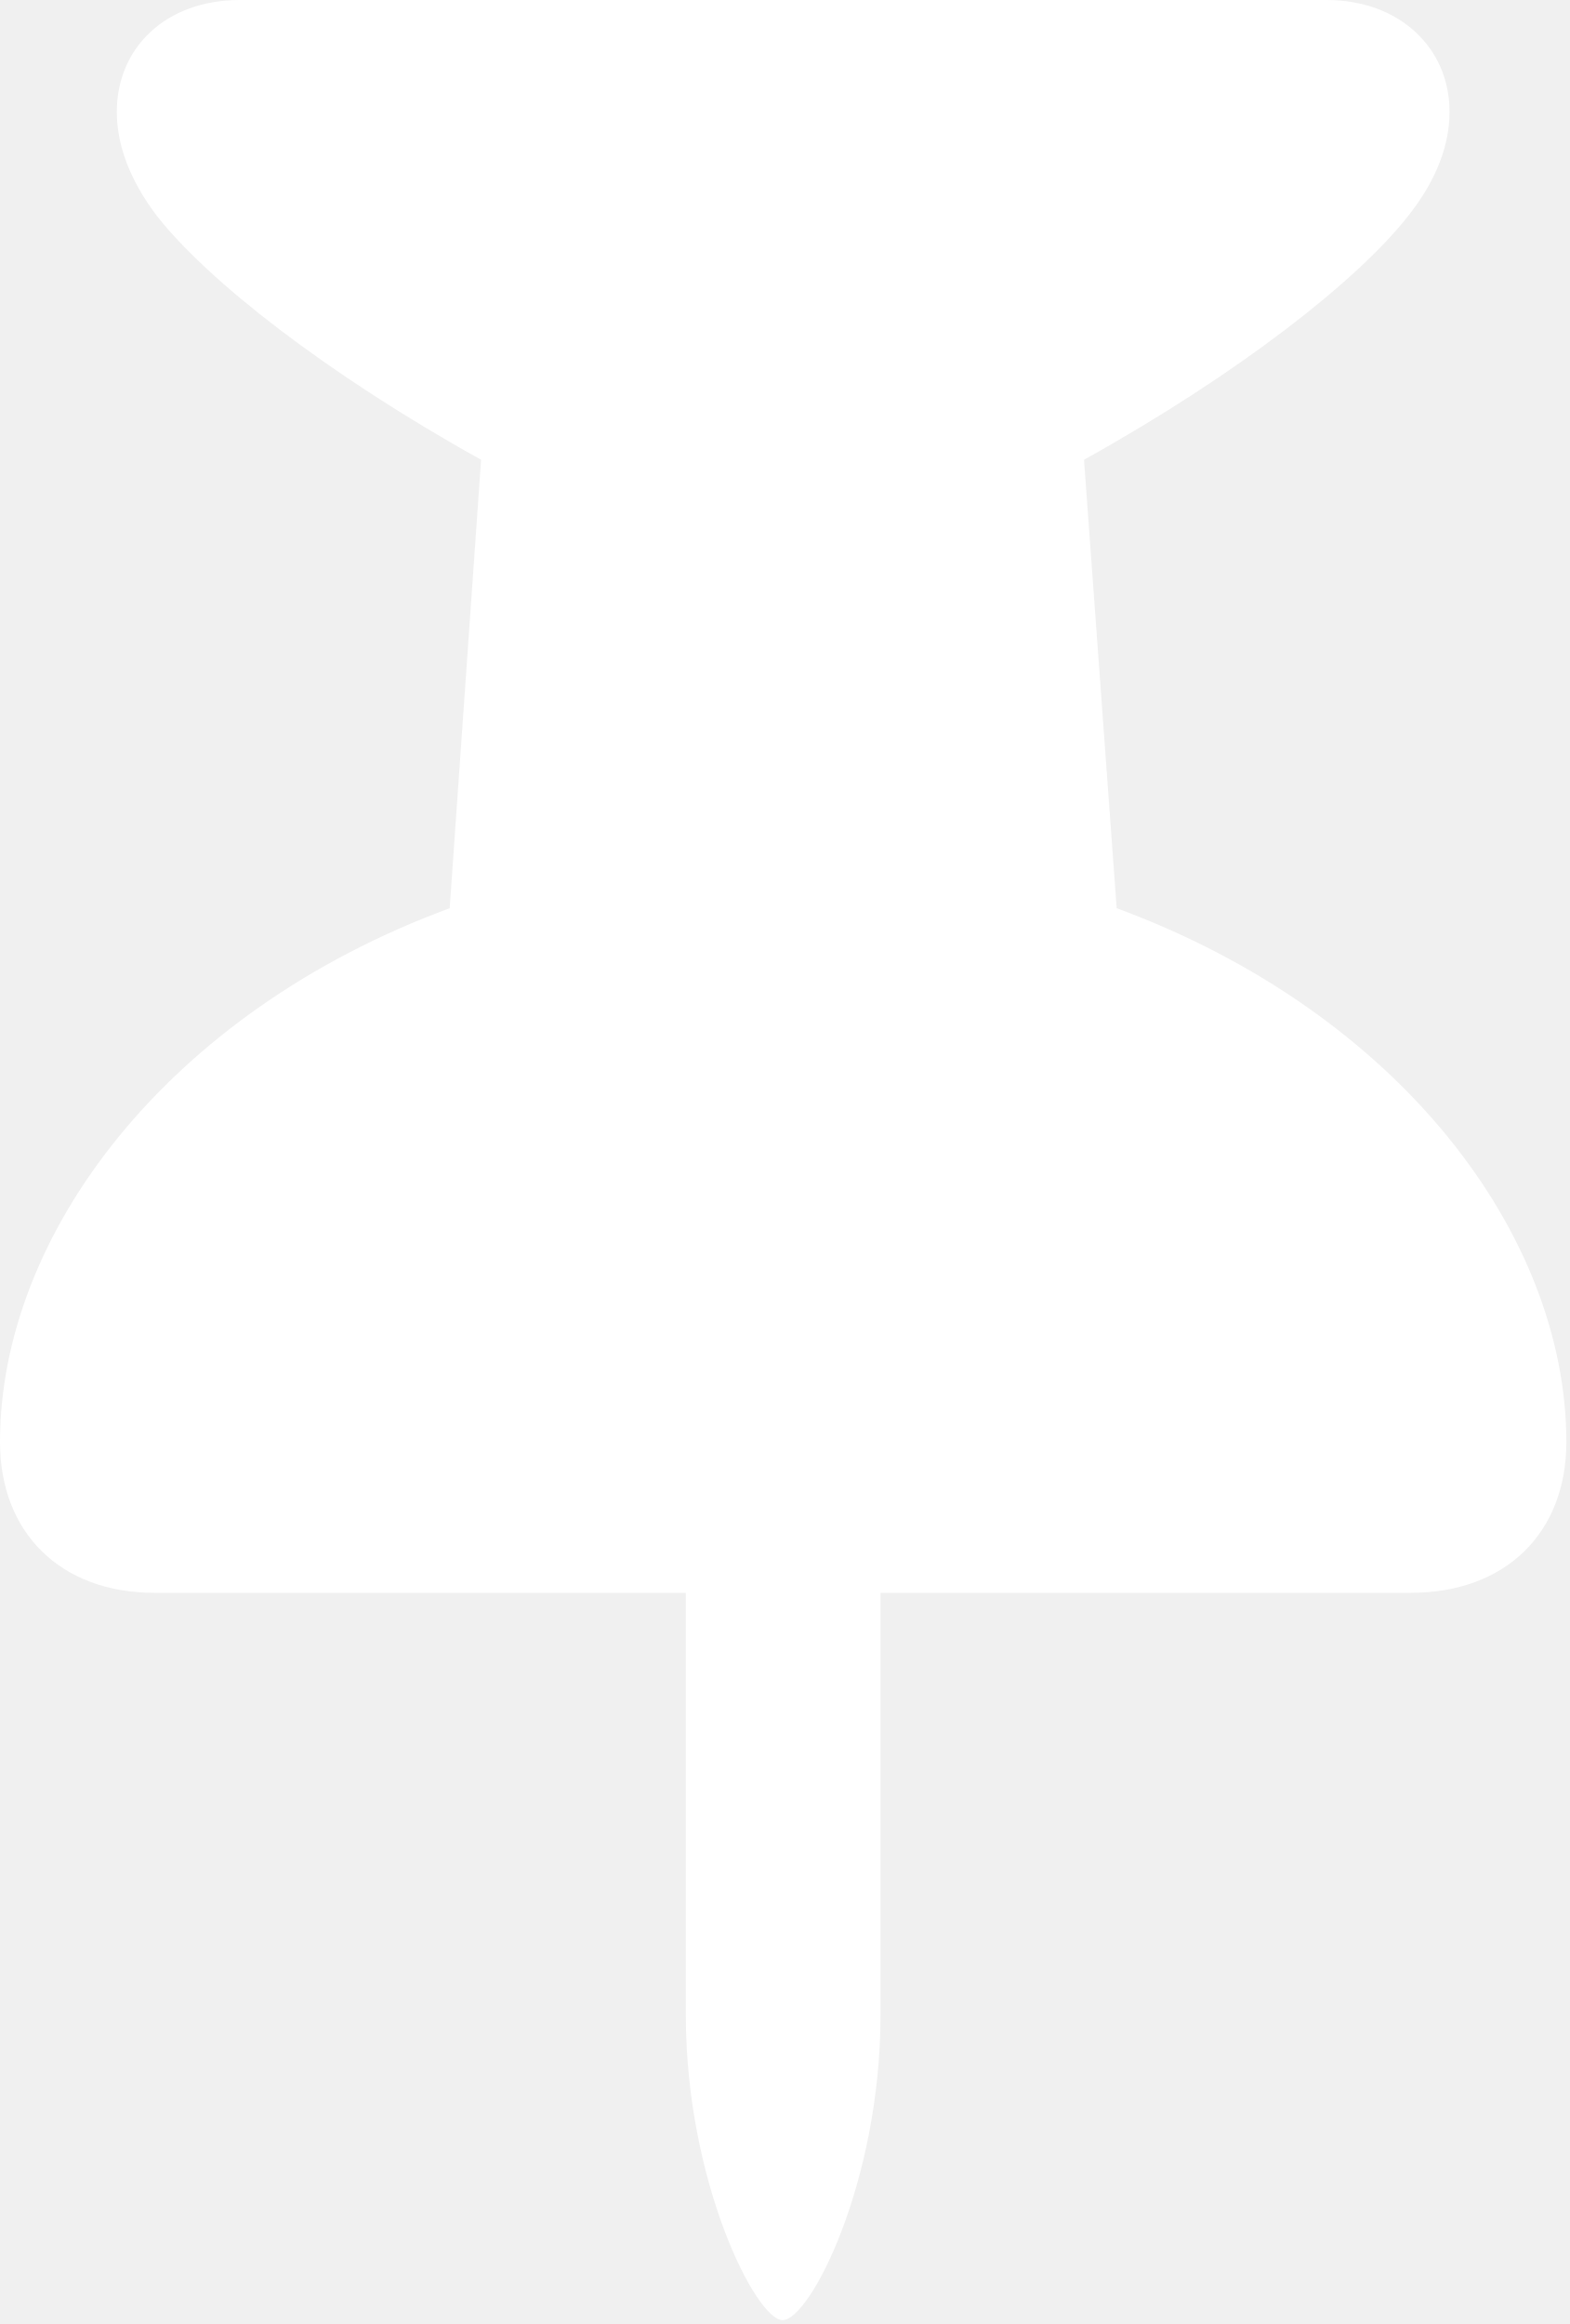
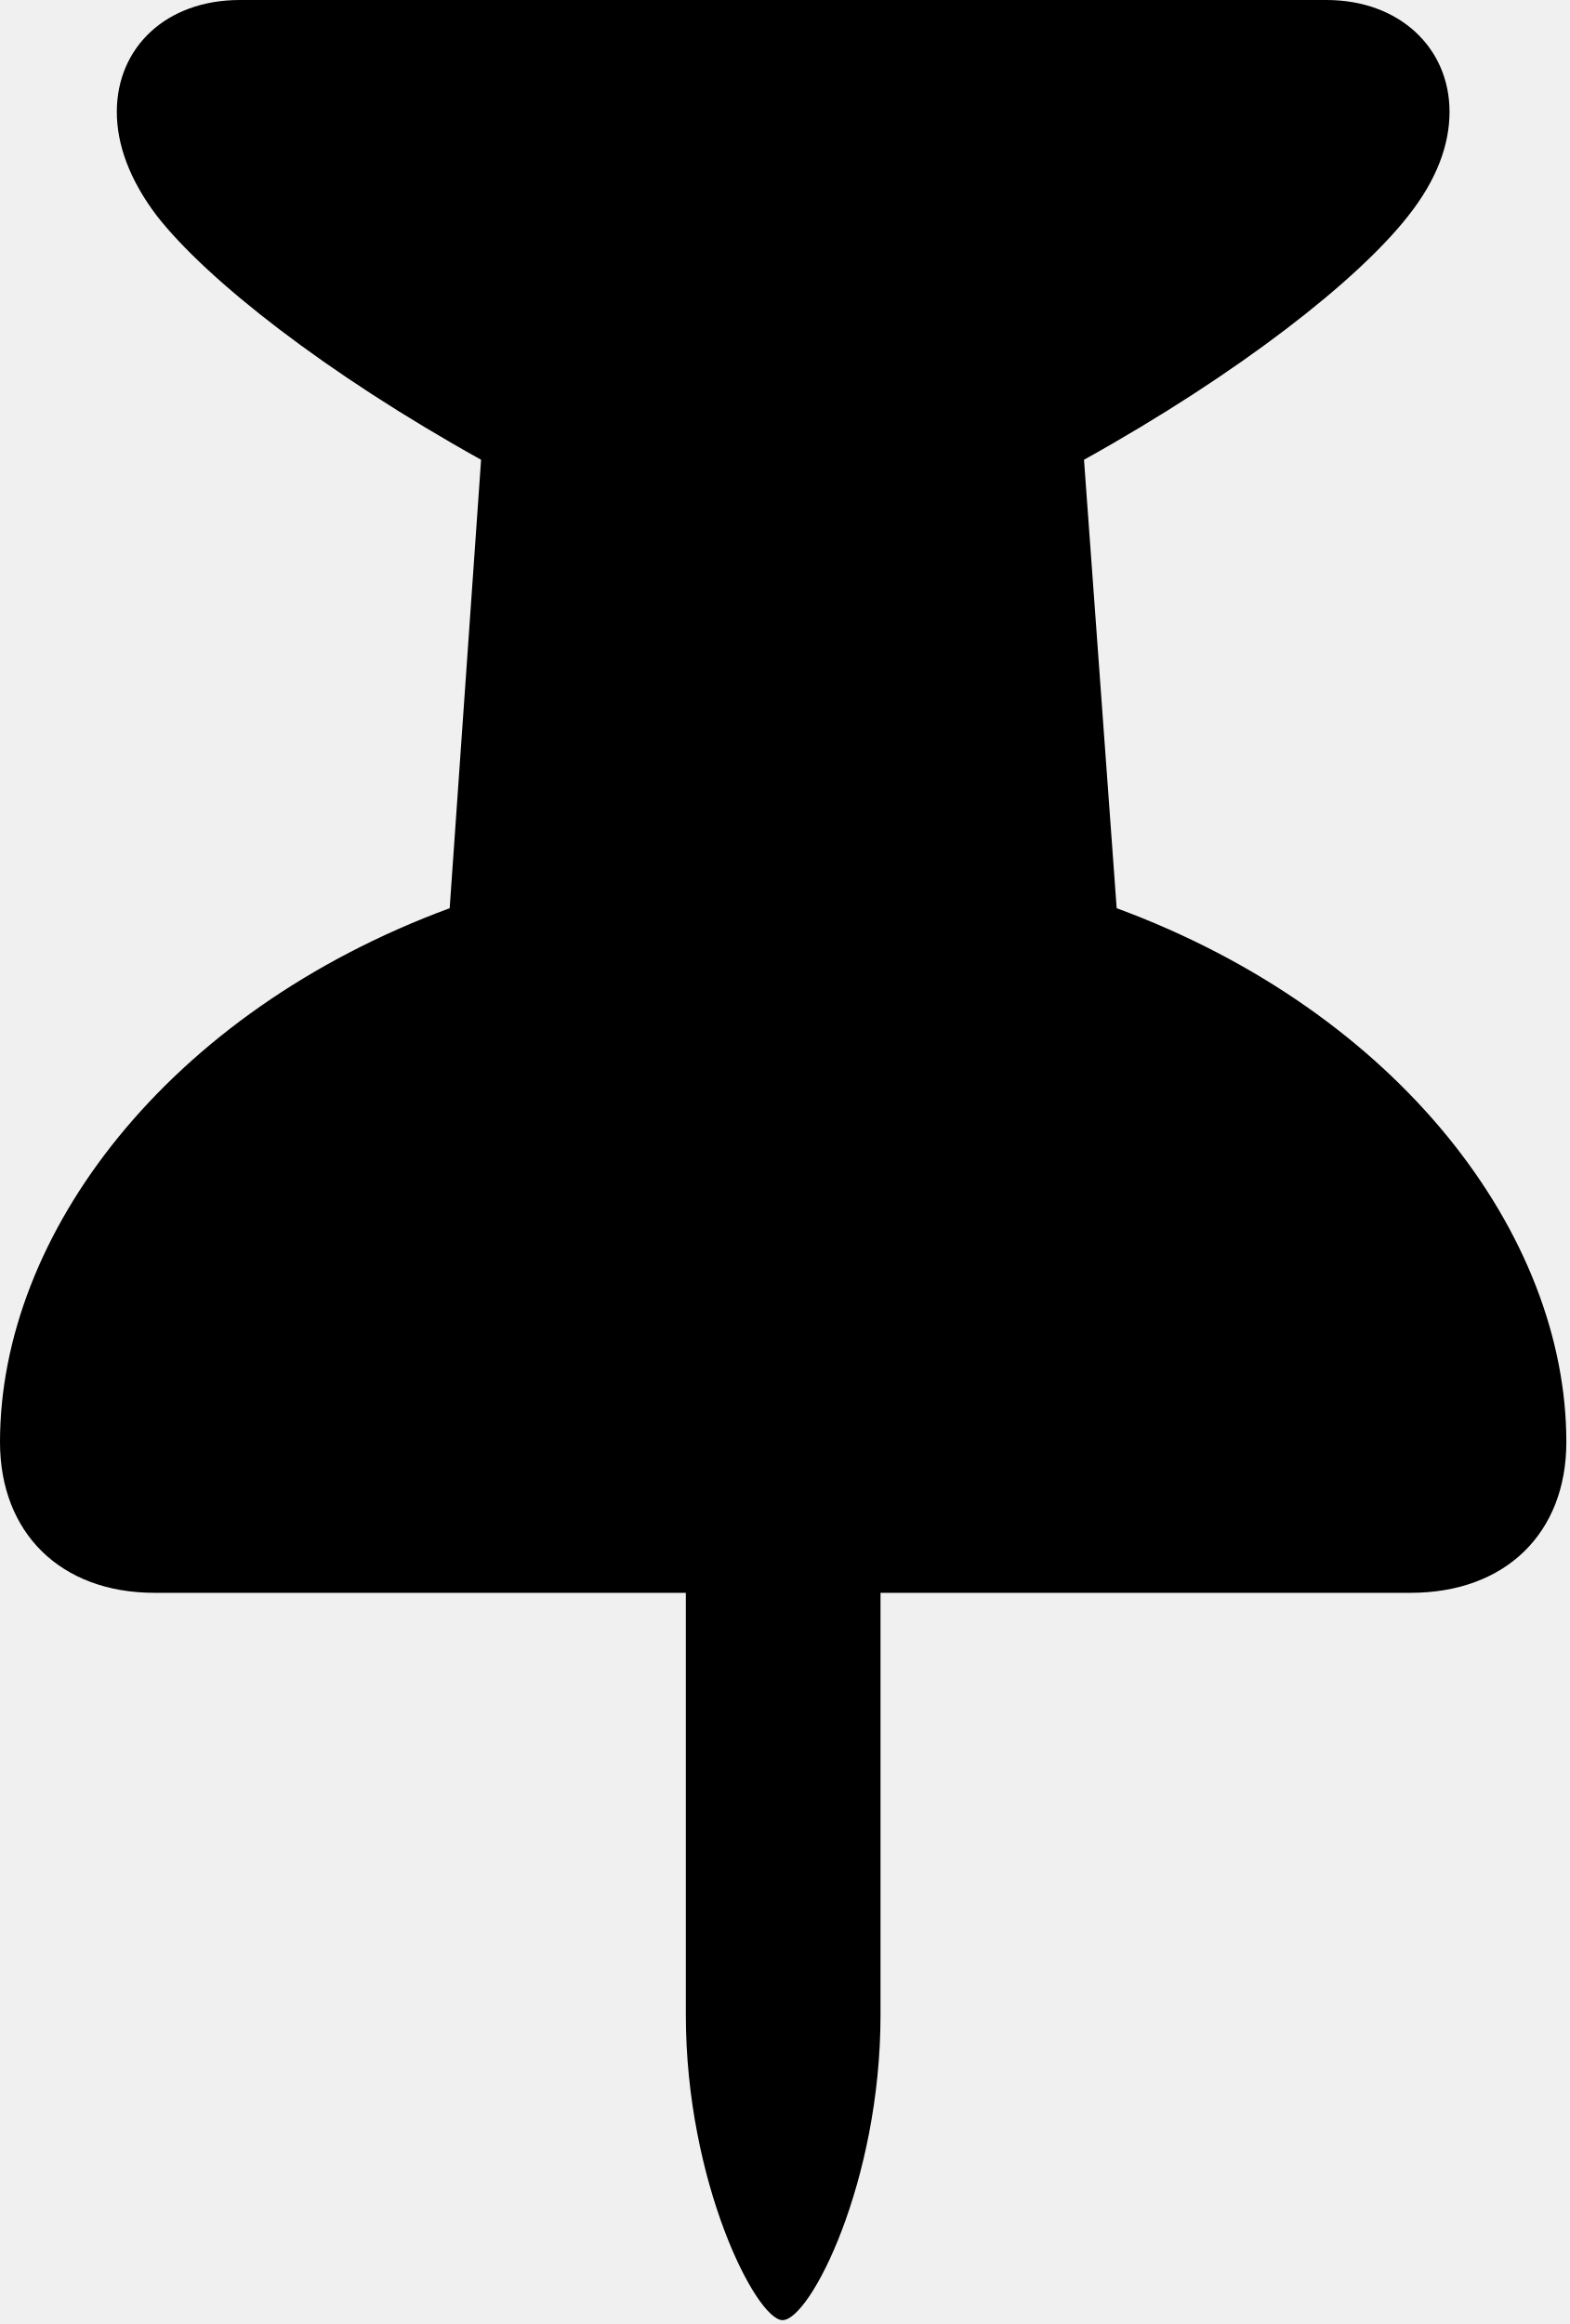
<svg xmlns="http://www.w3.org/2000/svg" width="262" height="388" viewBox="0 0 262 388" fill="none">
-   <path d="M0 240.761C0 255.86 10.066 265.927 25.796 265.927H114.508V336.394C114.508 364.287 126.252 387.356 130.657 387.356C135.27 387.356 147.015 364.287 147.015 336.394V265.927H235.518C251.456 265.927 261.523 255.86 261.523 240.761C261.523 206.157 233.63 169.036 186.443 151.629L180.99 76.758C206.995 62.288 226.709 46.768 235.098 36.072C239.921 29.99 242.019 24.118 242.019 18.665C242.019 7.97 233.63 0 221.466 0L40.056 0C27.683 0 19.504 7.97 19.504 18.665C19.504 24.118 21.601 29.99 26.215 36.072C34.604 46.768 54.318 62.288 80.323 76.758L75.08 151.629C27.893 169.036 0 206.157 0 240.761Z" fill="white" />
+   <path d="M0 240.761C0 255.86 10.066 265.927 25.796 265.927H114.508V336.394C114.508 364.287 126.252 387.356 130.657 387.356C135.27 387.356 147.015 364.287 147.015 336.394V265.927H235.518C251.456 265.927 261.523 255.86 261.523 240.761C261.523 206.157 233.63 169.036 186.443 151.629L180.99 76.758C206.995 62.288 226.709 46.768 235.098 36.072C239.921 29.99 242.019 24.118 242.019 18.665C242.019 7.97 233.63 0 221.466 0L40.056 0C27.683 0 19.504 7.97 19.504 18.665C19.504 24.118 21.601 29.99 26.215 36.072C34.604 46.768 54.318 62.288 80.323 76.758L75.08 151.629C27.893 169.036 0 206.157 0 240.761Z" fill="black" />
</svg>
